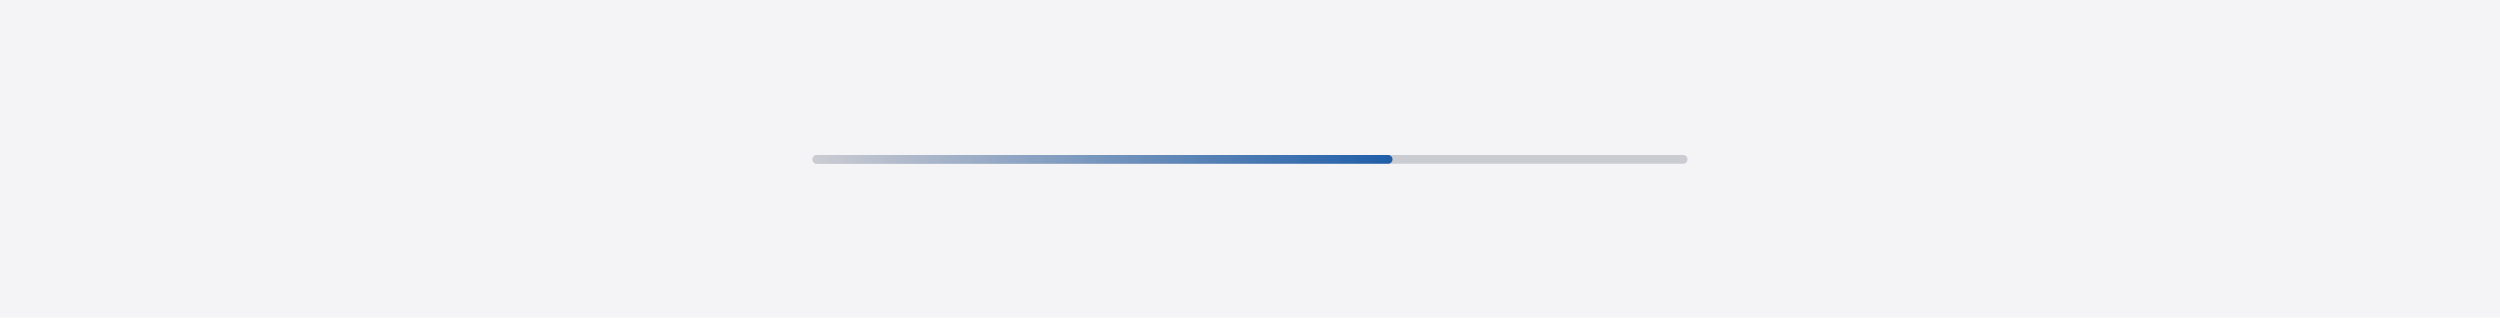
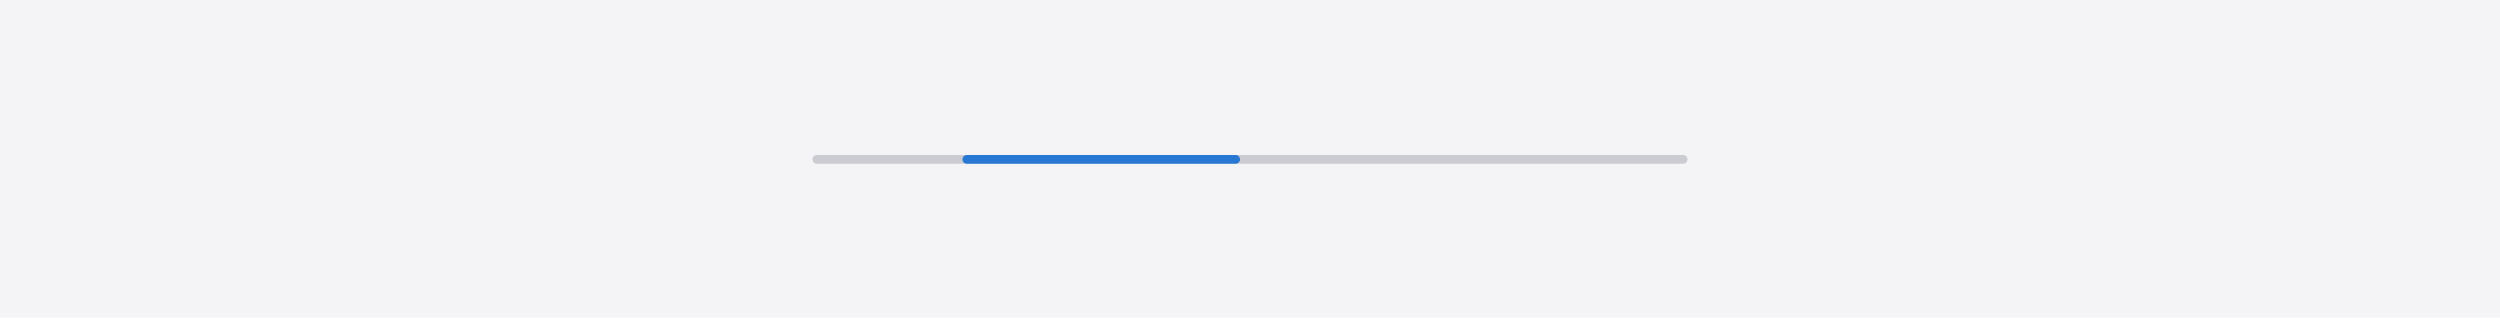
<svg xmlns="http://www.w3.org/2000/svg" width="1000" height="127" viewBox="0 0 1000 127">
  <defs>
-     <clipPath id="clip-path">
-       <rect width="350" height="3.5" fill="none" />
-     </clipPath>
-     <linearGradient id="linear-gradient" x1="1" y1="0.5" x2="0.005" y2="0.5" gradientUnits="objectBoundingBox">
-       <stop offset="0" stop-color="#1f5ea8" />
-       <stop offset="1" stop-color="#cbcbd2" />
-     </linearGradient>
    <clipPath id="clip-progress-bar_indeterminate_indicator">
      <rect width="1000" height="127" />
    </clipPath>
  </defs>
  <g id="progress-bar_indeterminate_indicator" clip-path="url(#clip-progress-bar_indeterminate_indicator)">
    <rect width="1000" height="127" fill="#f4f4f6" />
-     <g id="Indeterminate_Progress_Bar_1" data-name="Indeterminate Progress Bar – 1" transform="translate(325 62)" clip-path="url(#clip-path)">
+     <g id="Indeterminate_Progress_Bar_2" data-name="Indeterminate Progress Bar – 2" transform="translate(325 62)">
      <g id="Group_7631" data-name="Group 7631" transform="translate(-157.5 -319.2)">
        <g id="Group_7630" data-name="Group 7630" transform="translate(-103 3)">
          <rect id="Rectangle_3754" data-name="Rectangle 3754" width="350" height="3.5" rx="1.75" transform="translate(260.5 316.2)" fill="#cbcbd2" />
-           <rect id="Rectangle_3818" data-name="Rectangle 3818" width="232" height="3.5" rx="1.75" transform="translate(260.5 316.2)" fill="url(#linear-gradient)" />
+           <rect id="Rectangle_11853" data-name="Rectangle 11853" width="111" height="3.5" rx="1.75" transform="translate(320.5 316.2)" fill="#2777d3" />
        </g>
      </g>
    </g>
  </g>
</svg>
